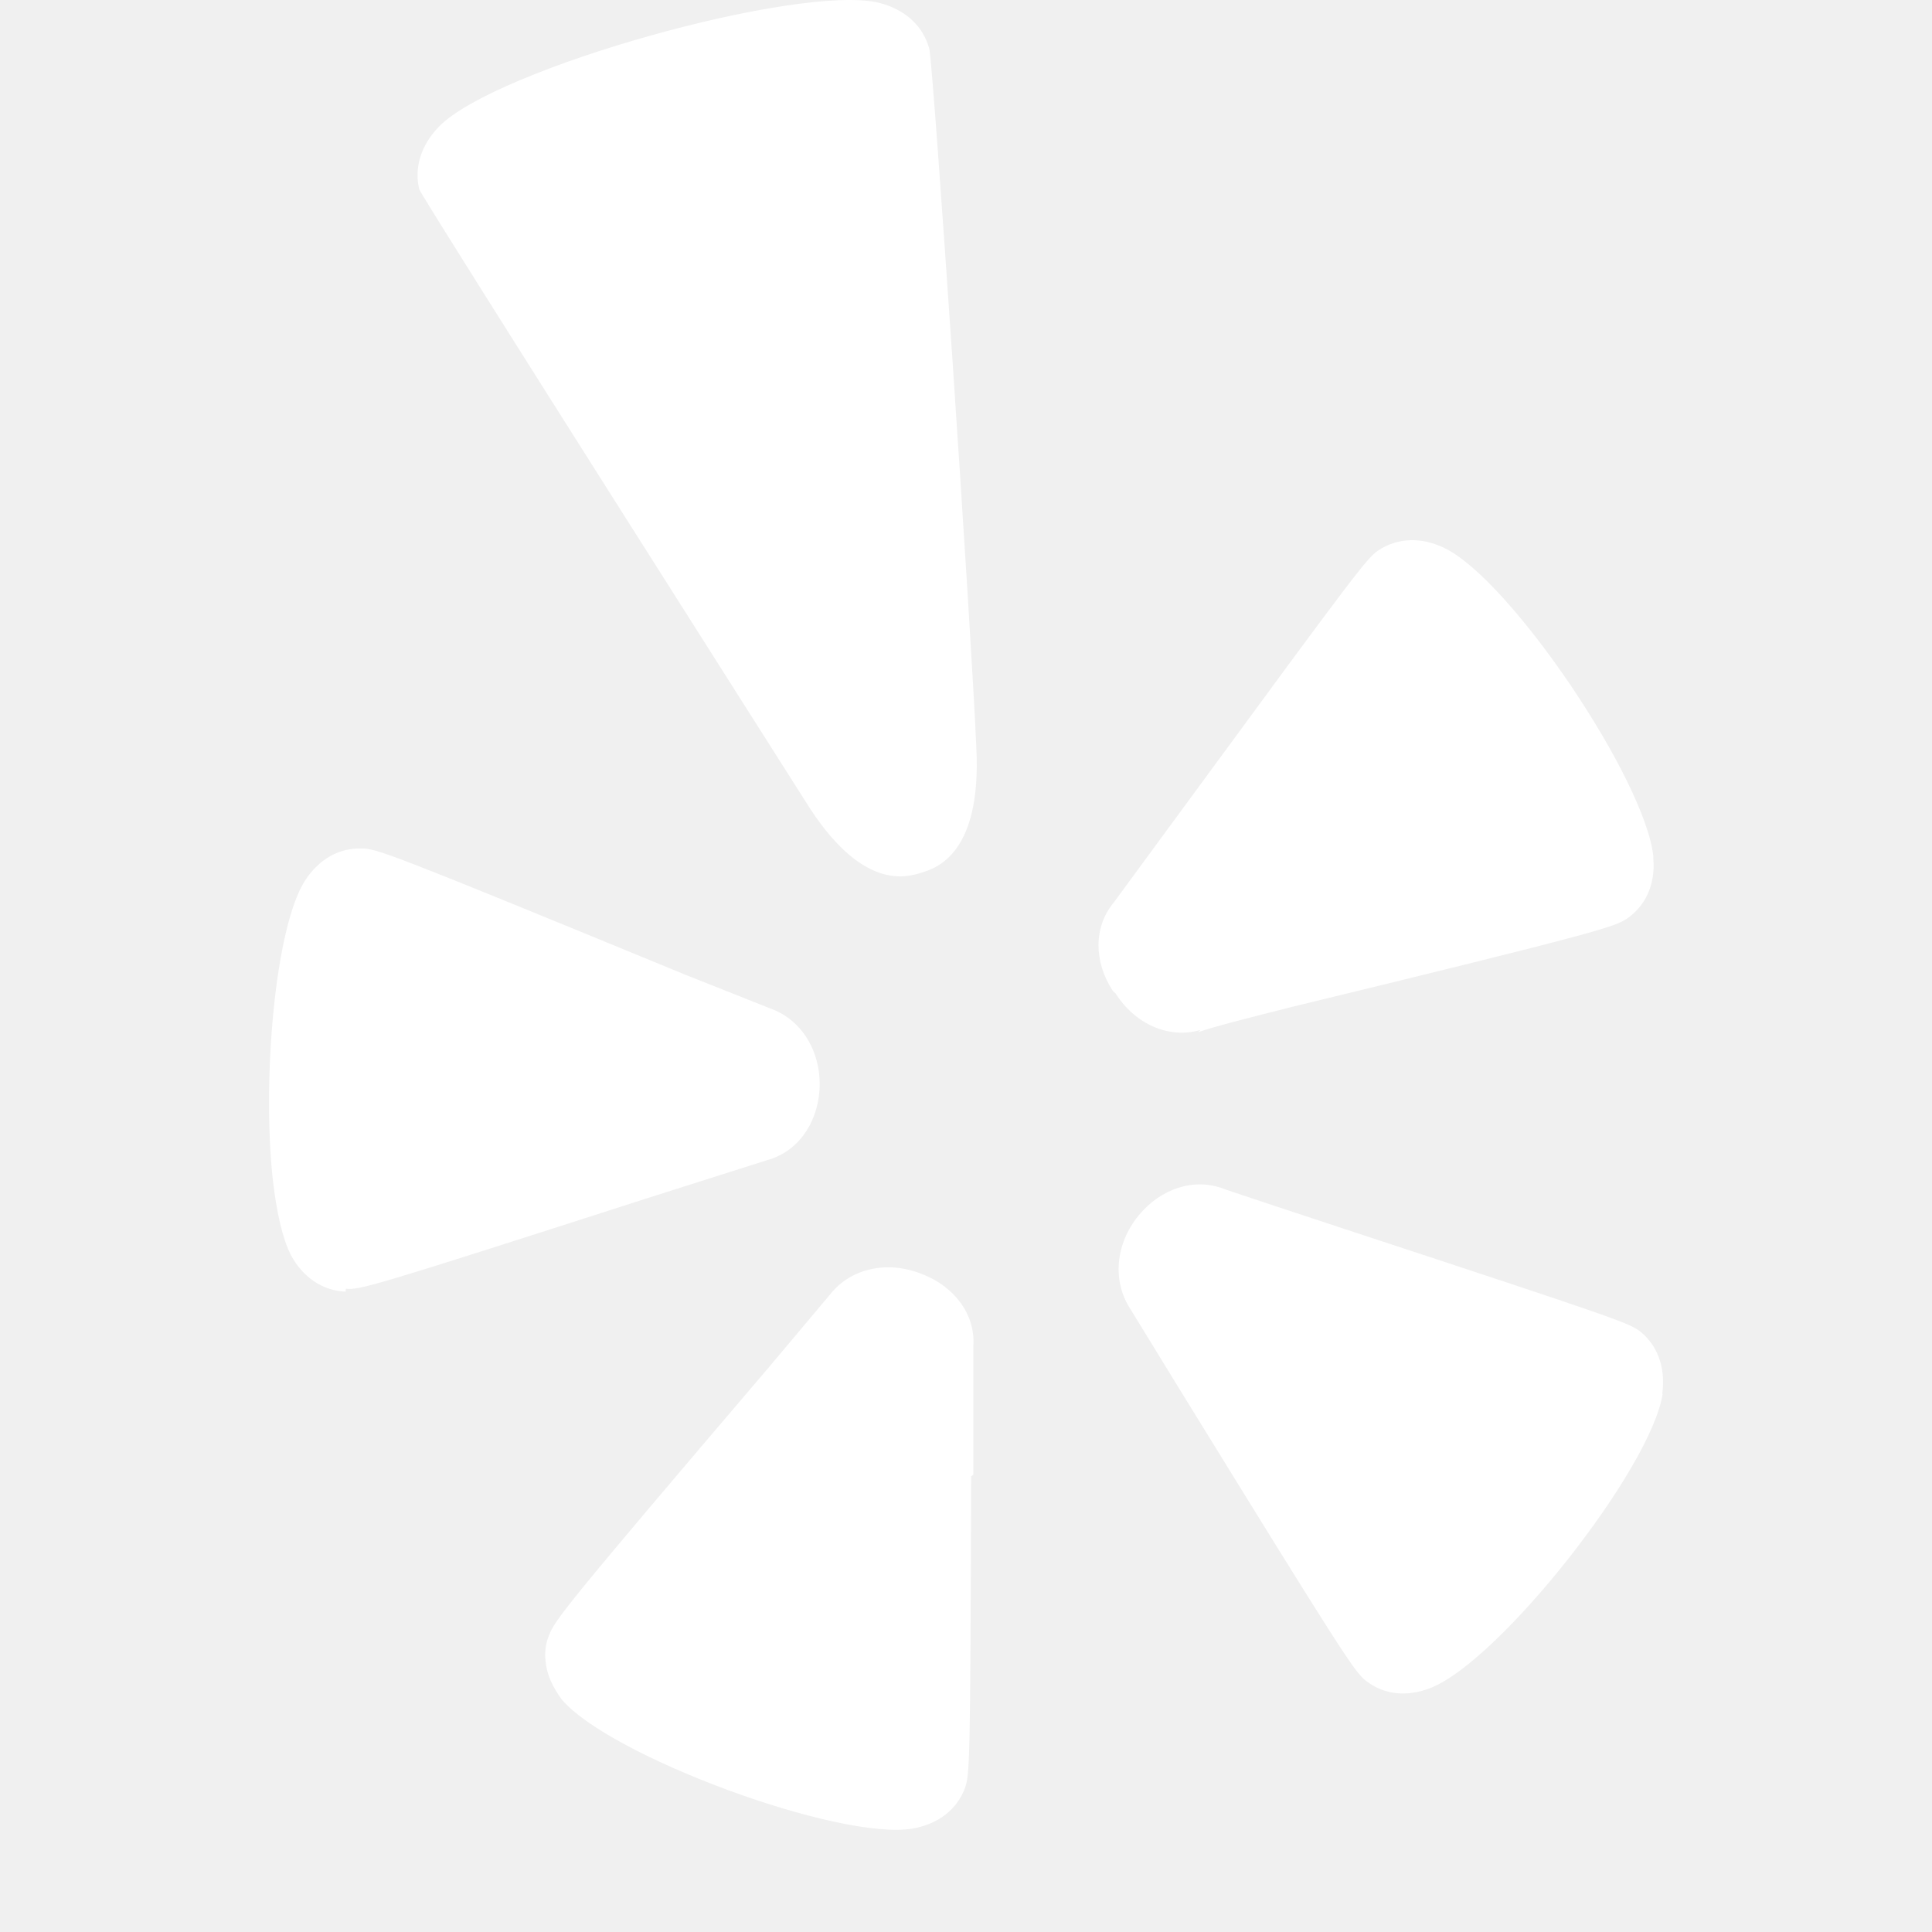
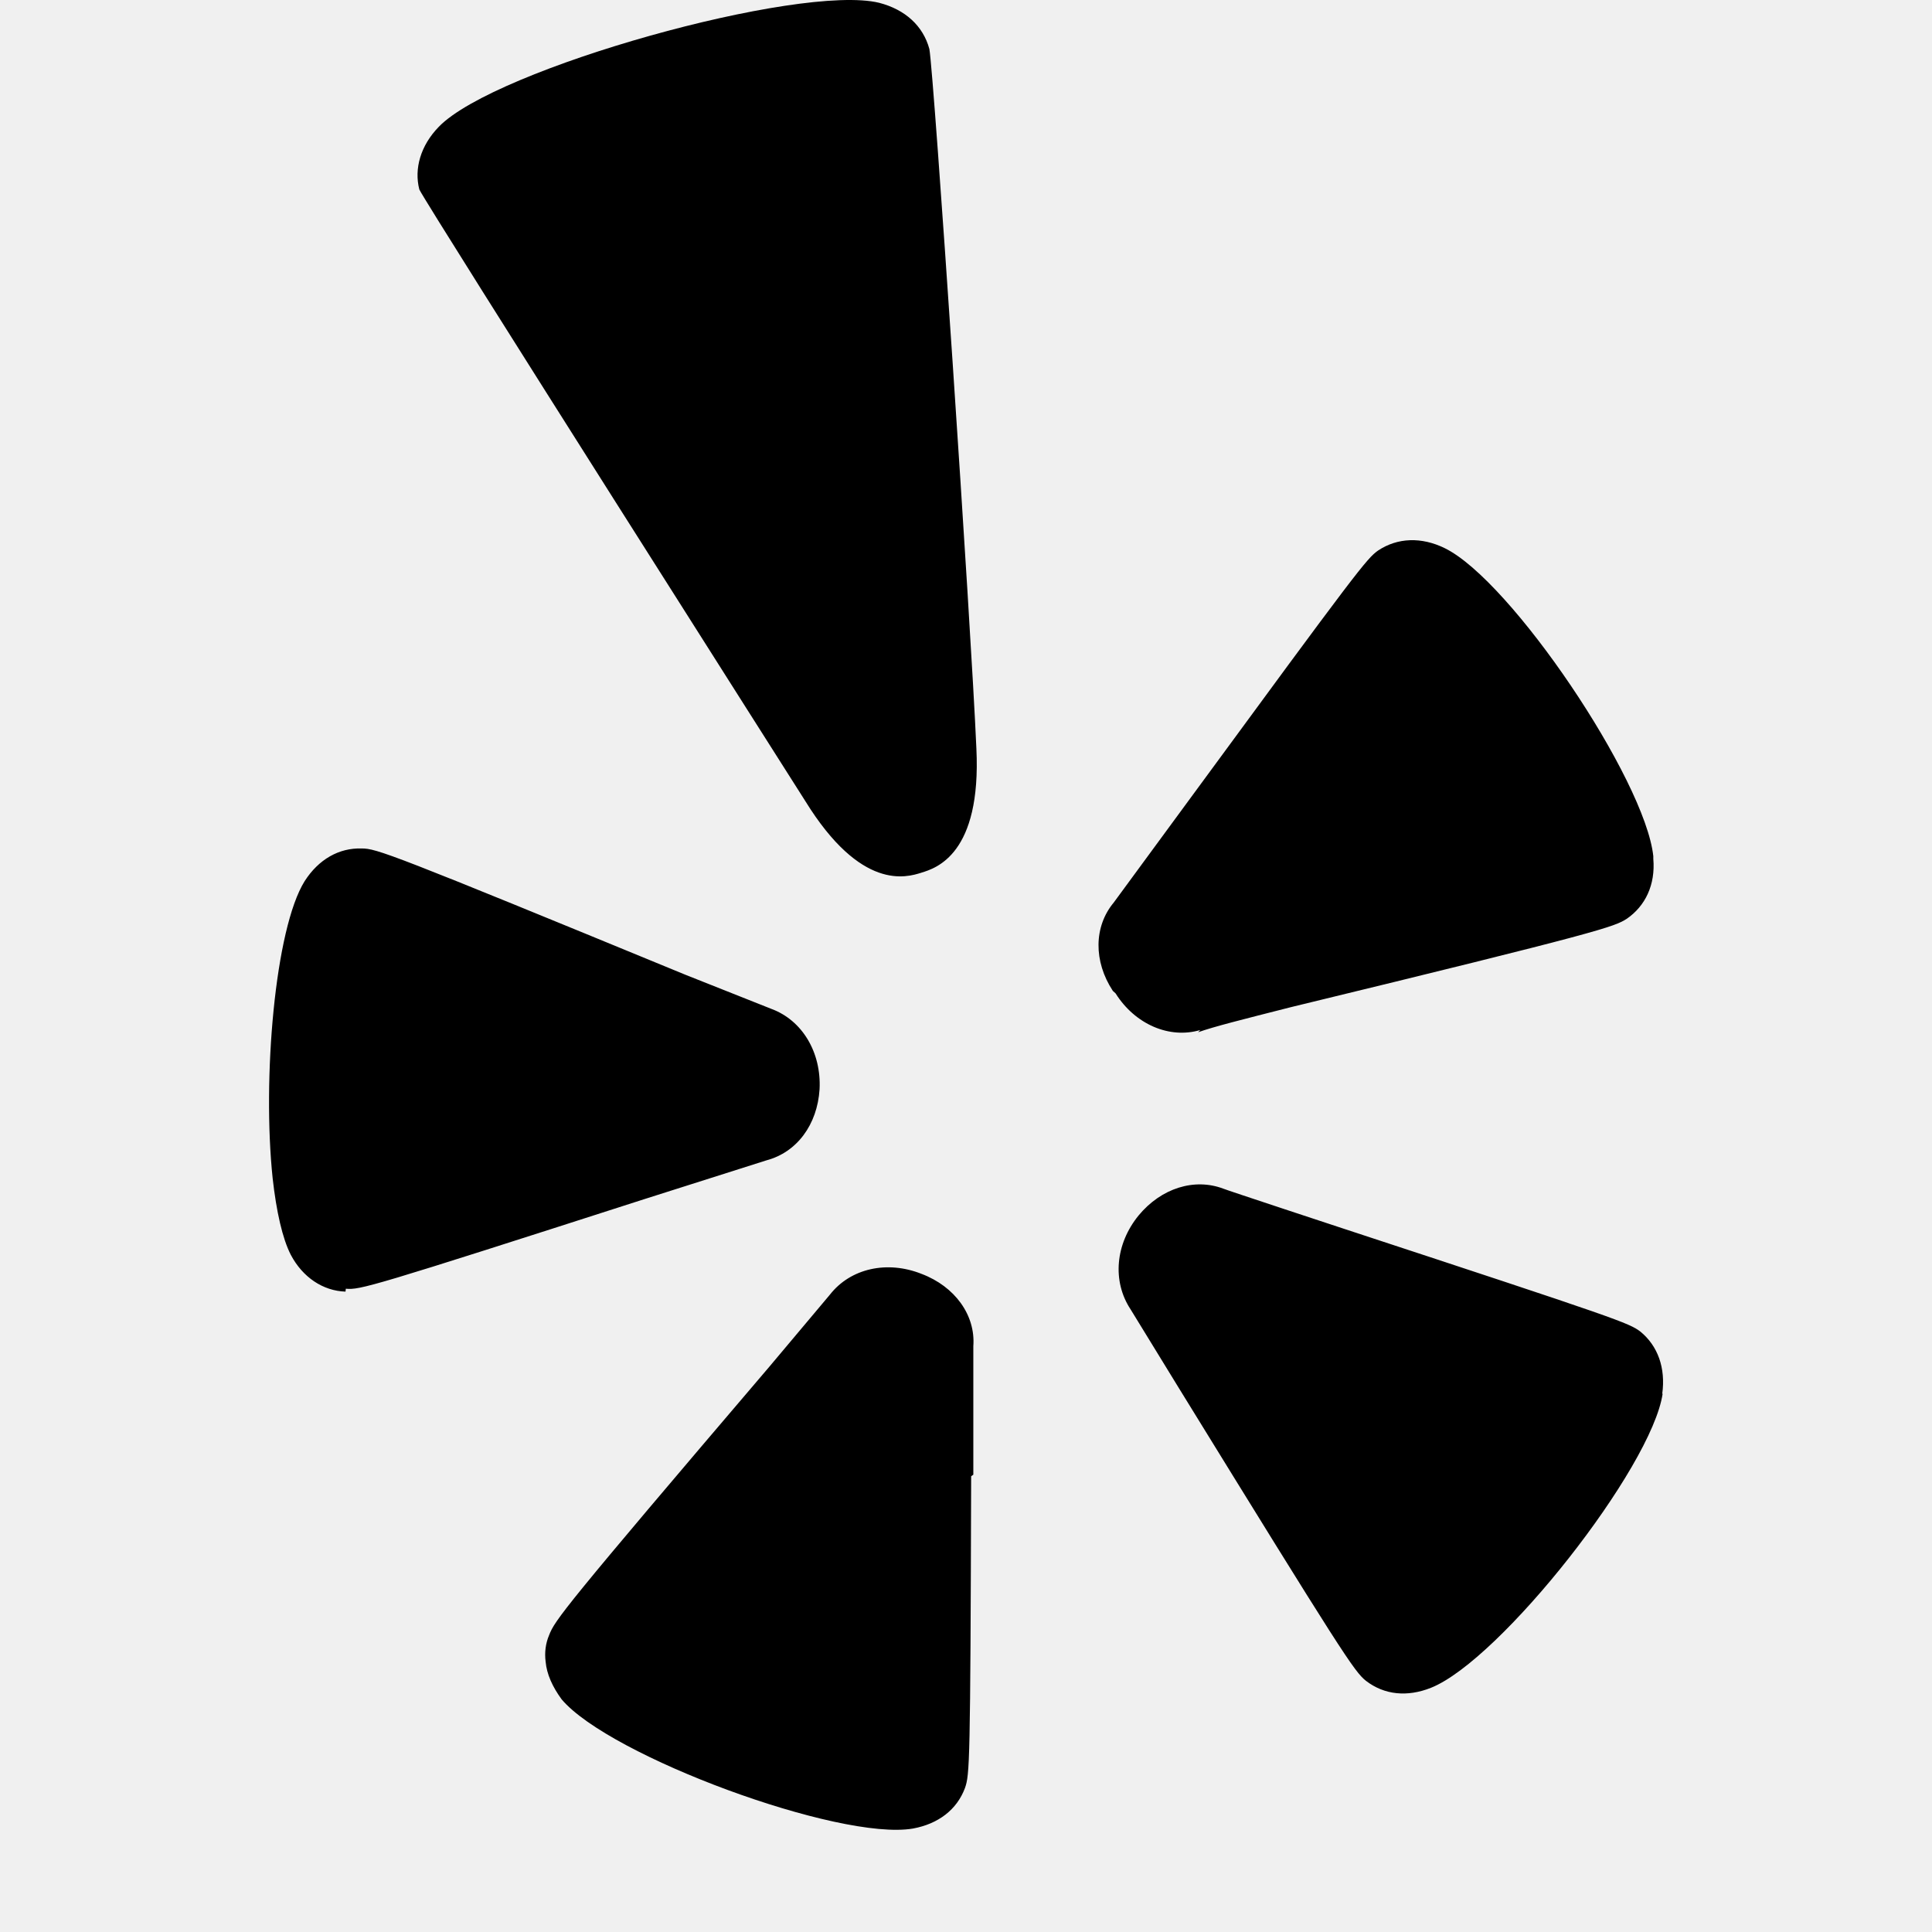
<svg xmlns="http://www.w3.org/2000/svg" viewBox="0 0 24 24">
-   <path fill="#fff" d="m20.654 17.312c-.134.92-2.013 3.308-2.877 3.654-.295.118-.58.089-.807-.085-.146-.114-.298-.347-2.324-3.635l-.601-.98c-.232-.351-.189-.814.099-1.167.282-.341.695-.469 1.055-.332.019.011 1.516.504 1.516.504 3.408 1.12 3.519 1.163 3.663 1.271.216.177.315.451.271.772h.006zm-6.83-5.003c-.241-.367-.237-.799.011-1.097l.948-1.291c2.079-2.834 2.195-2.983 2.336-3.082.243-.162.541-.17.827-.03.825.401 2.491 2.877 2.592 3.827v.032c.028.324-.1.587-.329.745-.156.1-.298.158-4.172 1.098-.613.156-.954.241-1.154.312l.028-.028c-.384.114-.811-.07-1.053-.455zm-2.378-1.468c-.185.058-.749.233-1.443-.891 0 0-4.683-7.369-4.794-7.596-.066-.256.014-.545.242-.779.697-.723 4.48-1.781 5.471-1.54.323.084.545.286.623.574.057.318.518 7.158.584 8.69.063 1.311-.499 1.486-.684 1.542zm.618 7.497c-.01 3.585-.018 3.704-.077 3.874-.1.267-.329.445-.647.503-.912.156-3.768-.899-4.363-1.605-.114-.156-.185-.312-.199-.468-.015-.114 0-.228.043-.329.071-.185.171-.328 2.735-3.334l.754-.897c.257-.328.712-.427 1.139-.257.414.157.671.513.642.898v1.596zm-7.772-2.293c-.28-.009-.532-.178-.679-.456-.105-.204-.18-.541-.226-.952-.13-1.236.028-3.1.398-3.692.174-.271.427-.414.708-.405.185 0 .35.058 4.017 1.567l1.073.426c.384.142.621.541.598.998-.028.442-.283.783-.659.883l-1.524.484c-3.41 1.097-3.523 1.126-3.702 1.111z" />
+   <path d="m20.654 17.312c-.134.92-2.013 3.308-2.877 3.654-.295.118-.58.089-.807-.085-.146-.114-.298-.347-2.324-3.635l-.601-.98c-.232-.351-.189-.814.099-1.167.282-.341.695-.469 1.055-.332.019.011 1.516.504 1.516.504 3.408 1.12 3.519 1.163 3.663 1.271.216.177.315.451.271.772h.006zm-6.83-5.003c-.241-.367-.237-.799.011-1.097l.948-1.291c2.079-2.834 2.195-2.983 2.336-3.082.243-.162.541-.17.827-.03.825.401 2.491 2.877 2.592 3.827v.032c.028.324-.1.587-.329.745-.156.1-.298.158-4.172 1.098-.613.156-.954.241-1.154.312l.028-.028c-.384.114-.811-.07-1.053-.455zm-2.378-1.468c-.185.058-.749.233-1.443-.891 0 0-4.683-7.369-4.794-7.596-.066-.256.014-.545.242-.779.697-.723 4.48-1.781 5.471-1.54.323.084.545.286.623.574.057.318.518 7.158.584 8.69.063 1.311-.499 1.486-.684 1.542zm.618 7.497c-.01 3.585-.018 3.704-.077 3.874-.1.267-.329.445-.647.503-.912.156-3.768-.899-4.363-1.605-.114-.156-.185-.312-.199-.468-.015-.114 0-.228.043-.329.071-.185.171-.328 2.735-3.334l.754-.897c.257-.328.712-.427 1.139-.257.414.157.671.513.642.898v1.596zm-7.772-2.293c-.28-.009-.532-.178-.679-.456-.105-.204-.18-.541-.226-.952-.13-1.236.028-3.1.398-3.692.174-.271.427-.414.708-.405.185 0 .35.058 4.017 1.567l1.073.426c.384.142.621.541.598.998-.028.442-.283.783-.659.883l-1.524.484c-3.41 1.097-3.523 1.126-3.702 1.111z" />
</svg>
